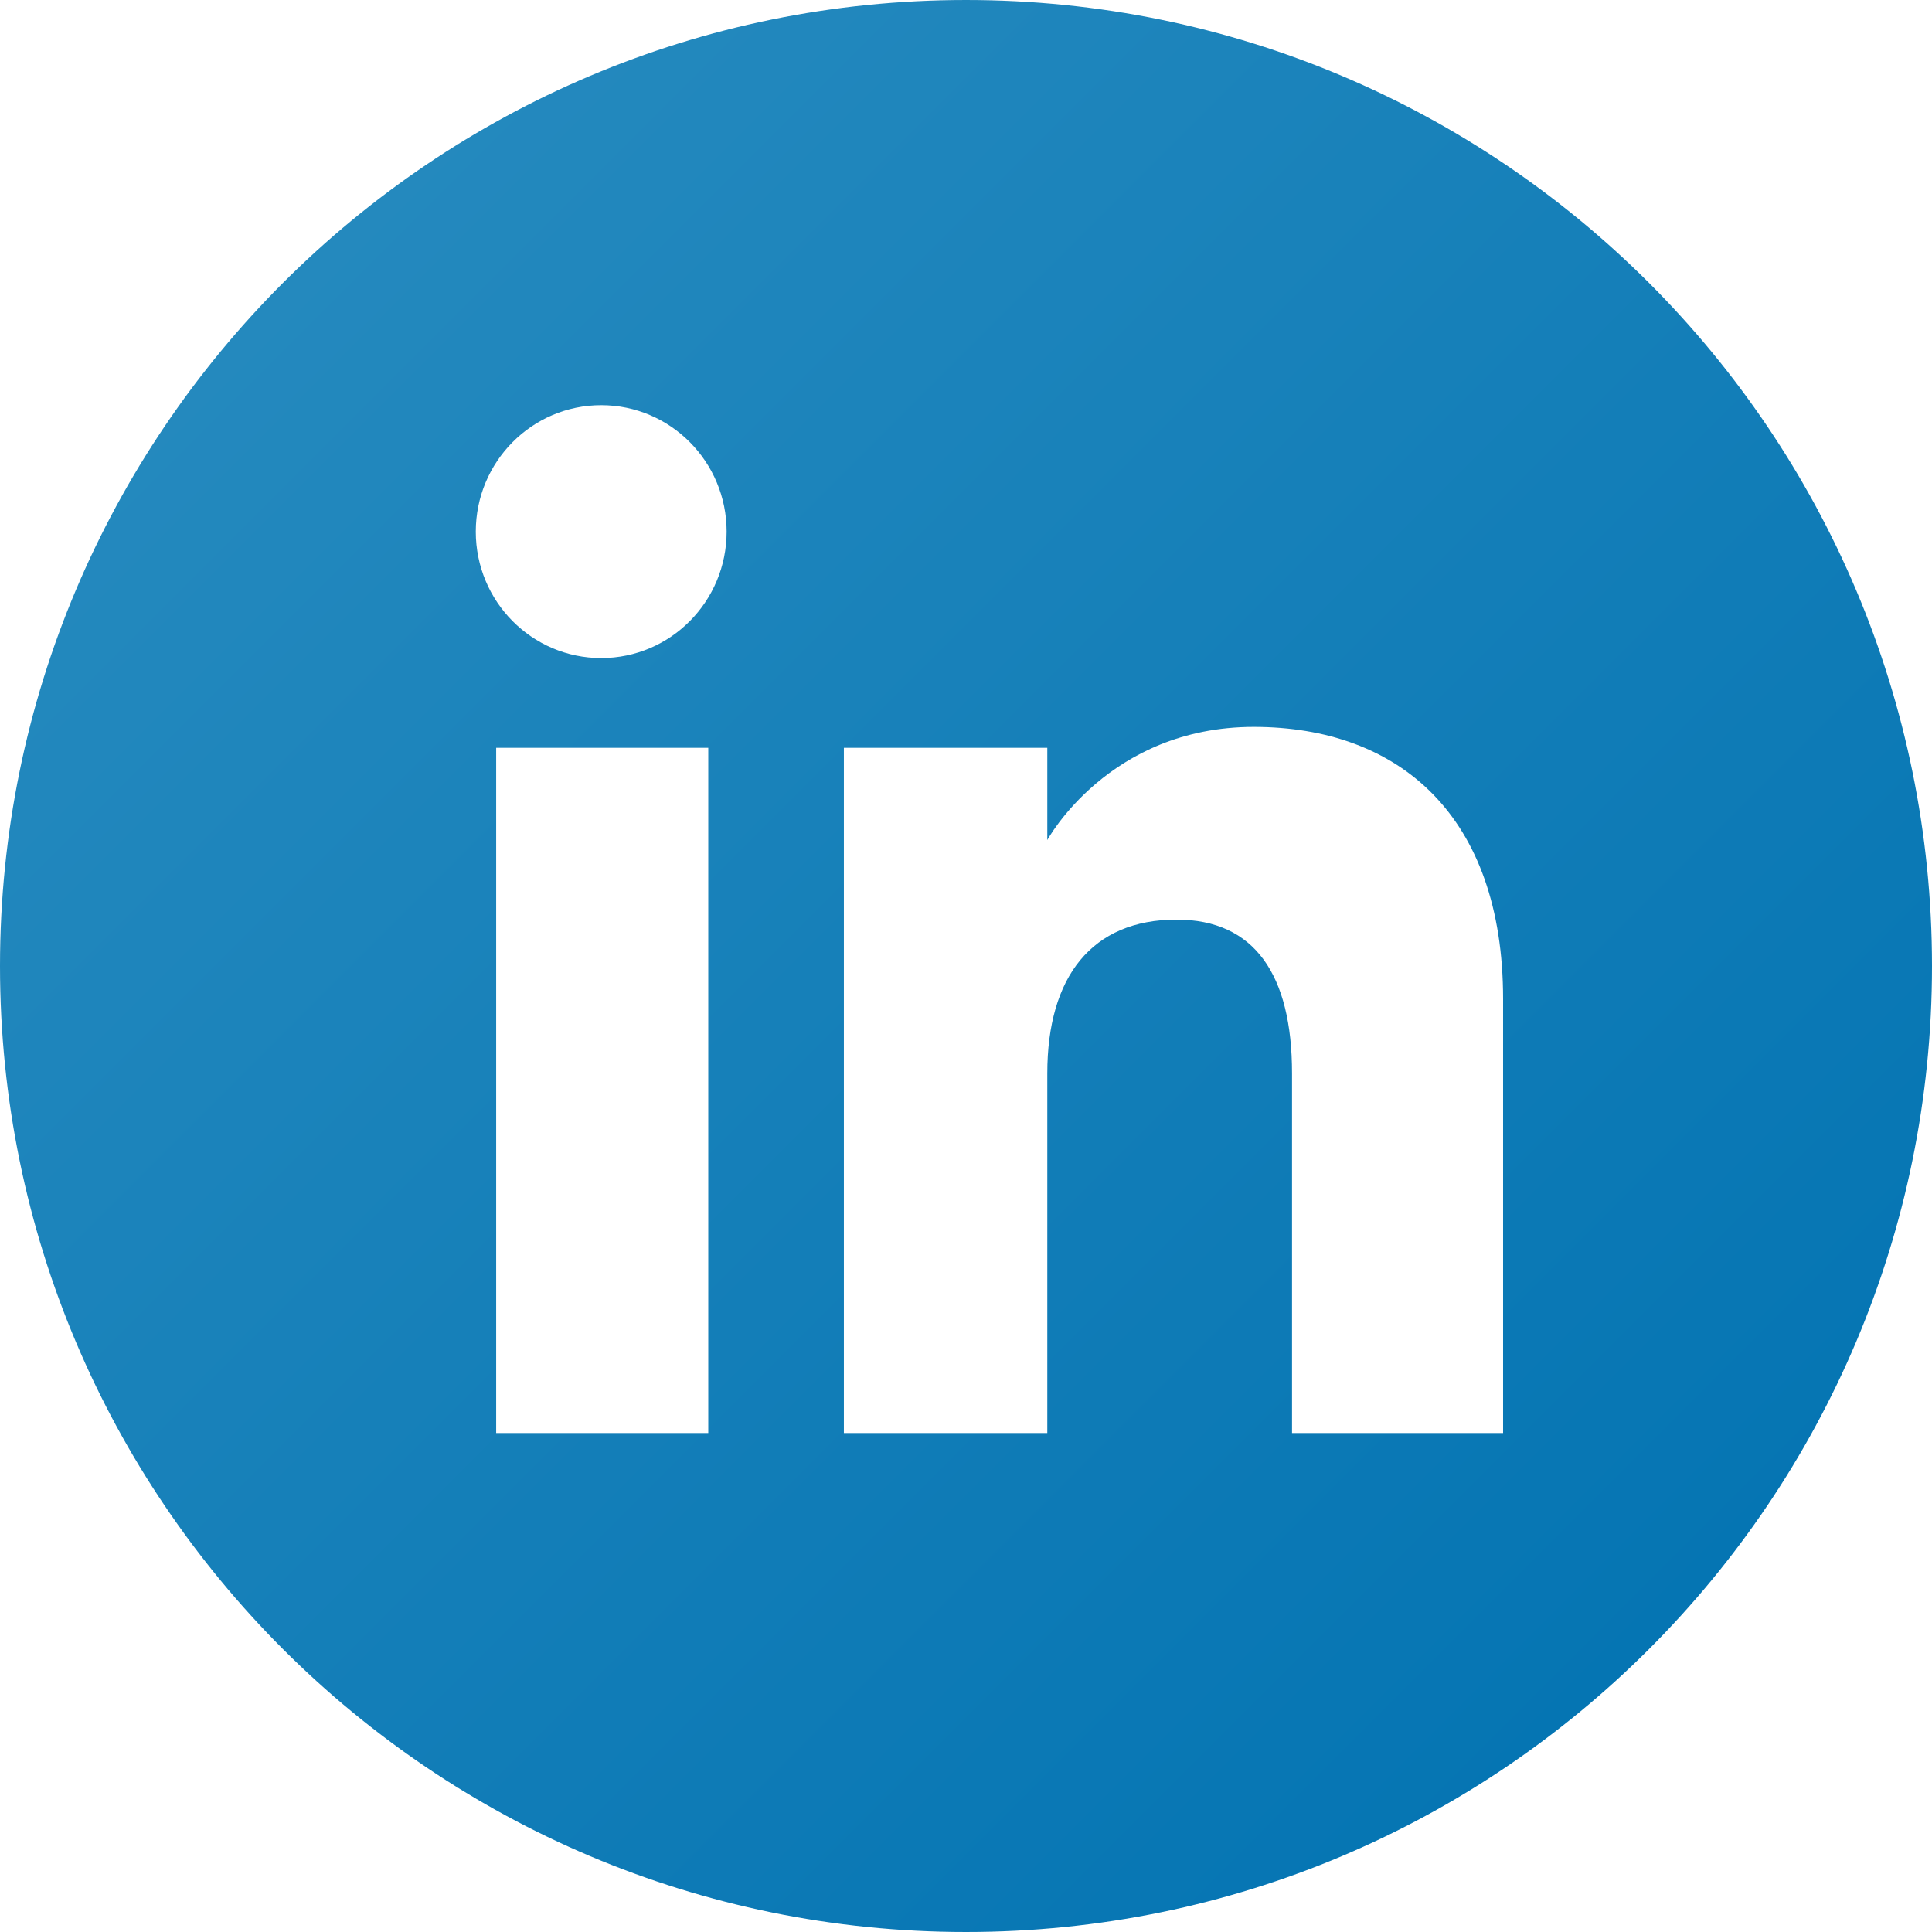
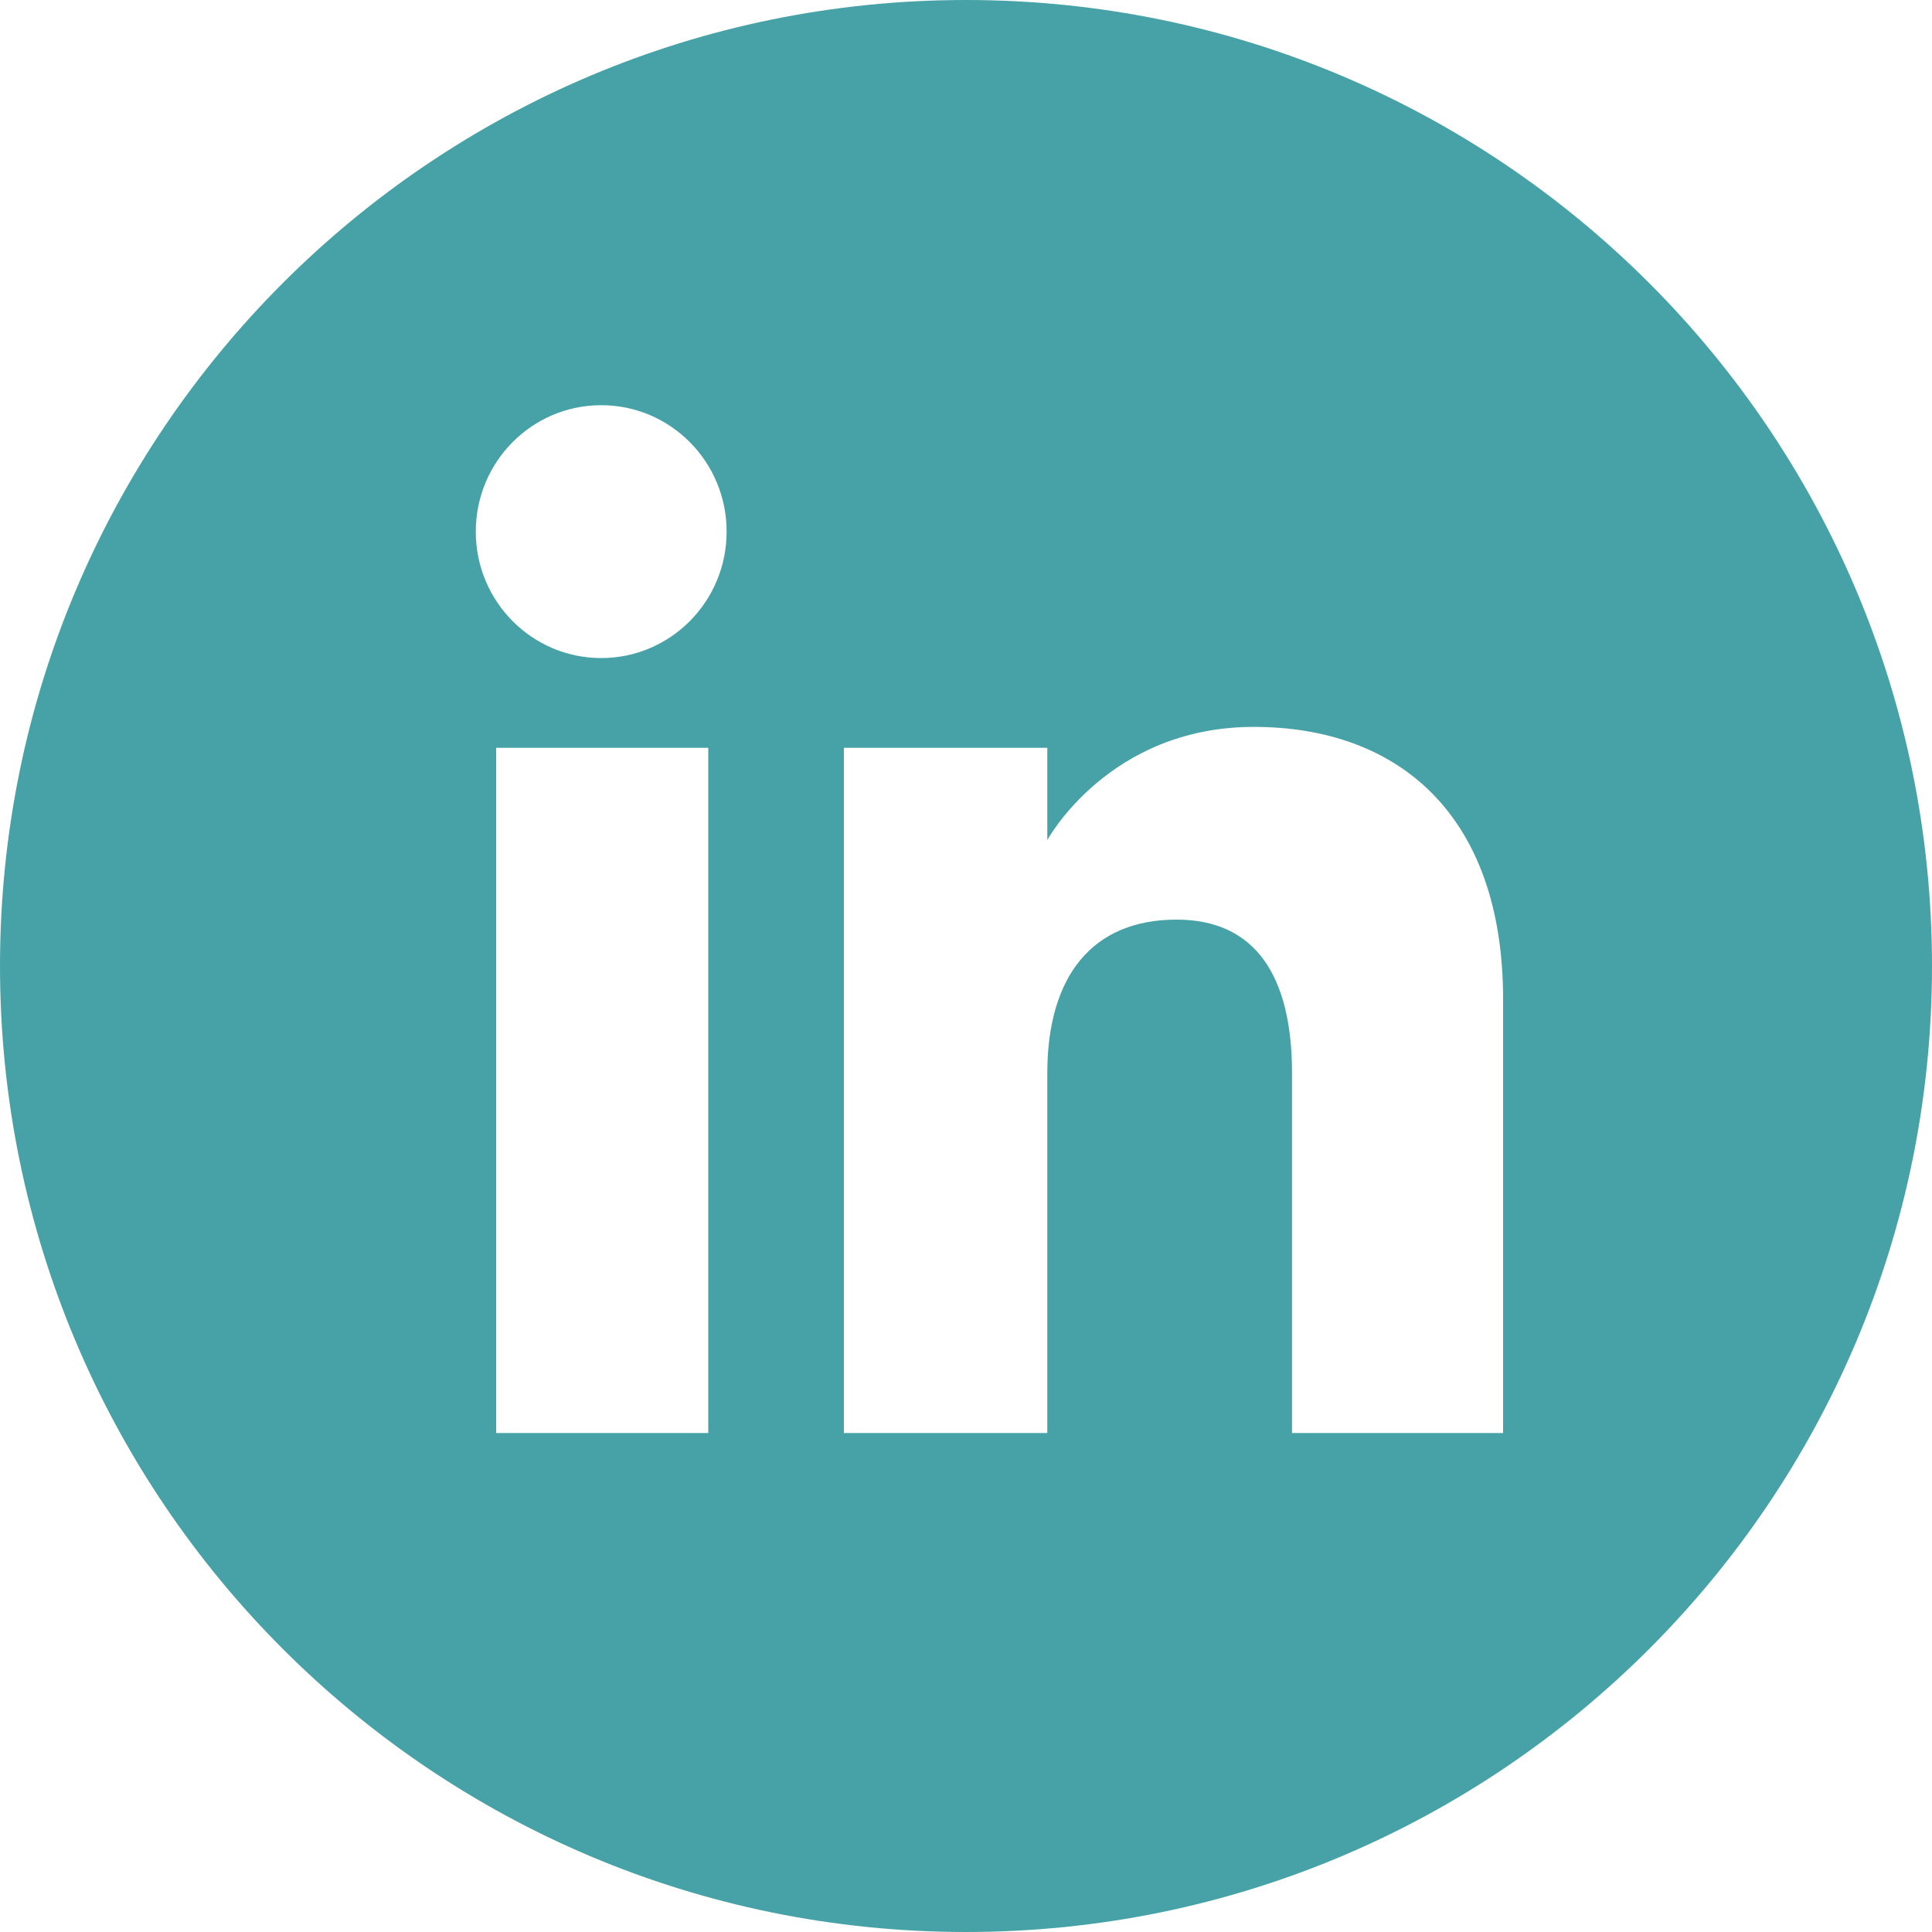
<svg xmlns="http://www.w3.org/2000/svg" width="2500" height="2500" viewBox="7.025 7.025 497.951 497.95">
  <linearGradient id="a" gradientUnits="userSpaceOnUse" x1="-974.482" y1="1306.773" x2="-622.378" y2="1658.877" gradientTransform="translate(1054.43 -1226.825)">
    <stop offset="0" stop-color="#2489be" />
    <stop offset="1" stop-color="#0575b3" />
  </linearGradient>
-   <path d="M256 7.025C118.494 7.025 7.025 118.494 7.025 256S118.494 504.975 256 504.975 504.976 393.506 504.976 256C504.975 118.494 393.504 7.025 256 7.025zm-66.427 369.343h-54.665V199.761h54.665v176.607zM161.98 176.633c-17.853 0-32.326-14.591-32.326-32.587 0-17.998 14.475-32.588 32.326-32.588s32.324 14.59 32.324 32.588c.001 17.997-14.472 32.587-32.324 32.587zm232.45 199.735h-54.4v-92.704c0-25.426-9.658-39.619-29.763-39.619-21.881 0-33.312 14.782-33.312 39.619v92.704h-52.43V199.761h52.43v23.786s15.771-29.173 53.219-29.173c37.449 0 64.257 22.866 64.257 70.169l-.001 111.825z" fill="url(#a)" />
+   <path d="M256 7.025C118.494 7.025 7.025 118.494 7.025 256S118.494 504.975 256 504.975 504.976 393.506 504.976 256C504.975 118.494 393.504 7.025 256 7.025zm-66.427 369.343h-54.665V199.761h54.665v176.607zM161.98 176.633c-17.853 0-32.326-14.591-32.326-32.587 0-17.998 14.475-32.588 32.326-32.588s32.324 14.59 32.324 32.588c.001 17.997-14.472 32.587-32.324 32.587zm232.45 199.735h-54.4v-92.704c0-25.426-9.658-39.619-29.763-39.619-21.881 0-33.312 14.782-33.312 39.619v92.704h-52.43V199.761h52.43v23.786s15.771-29.173 53.219-29.173c37.449 0 64.257 22.866 64.257 70.169l-.001 111.825z" fill="#47a2a7" />
</svg>
